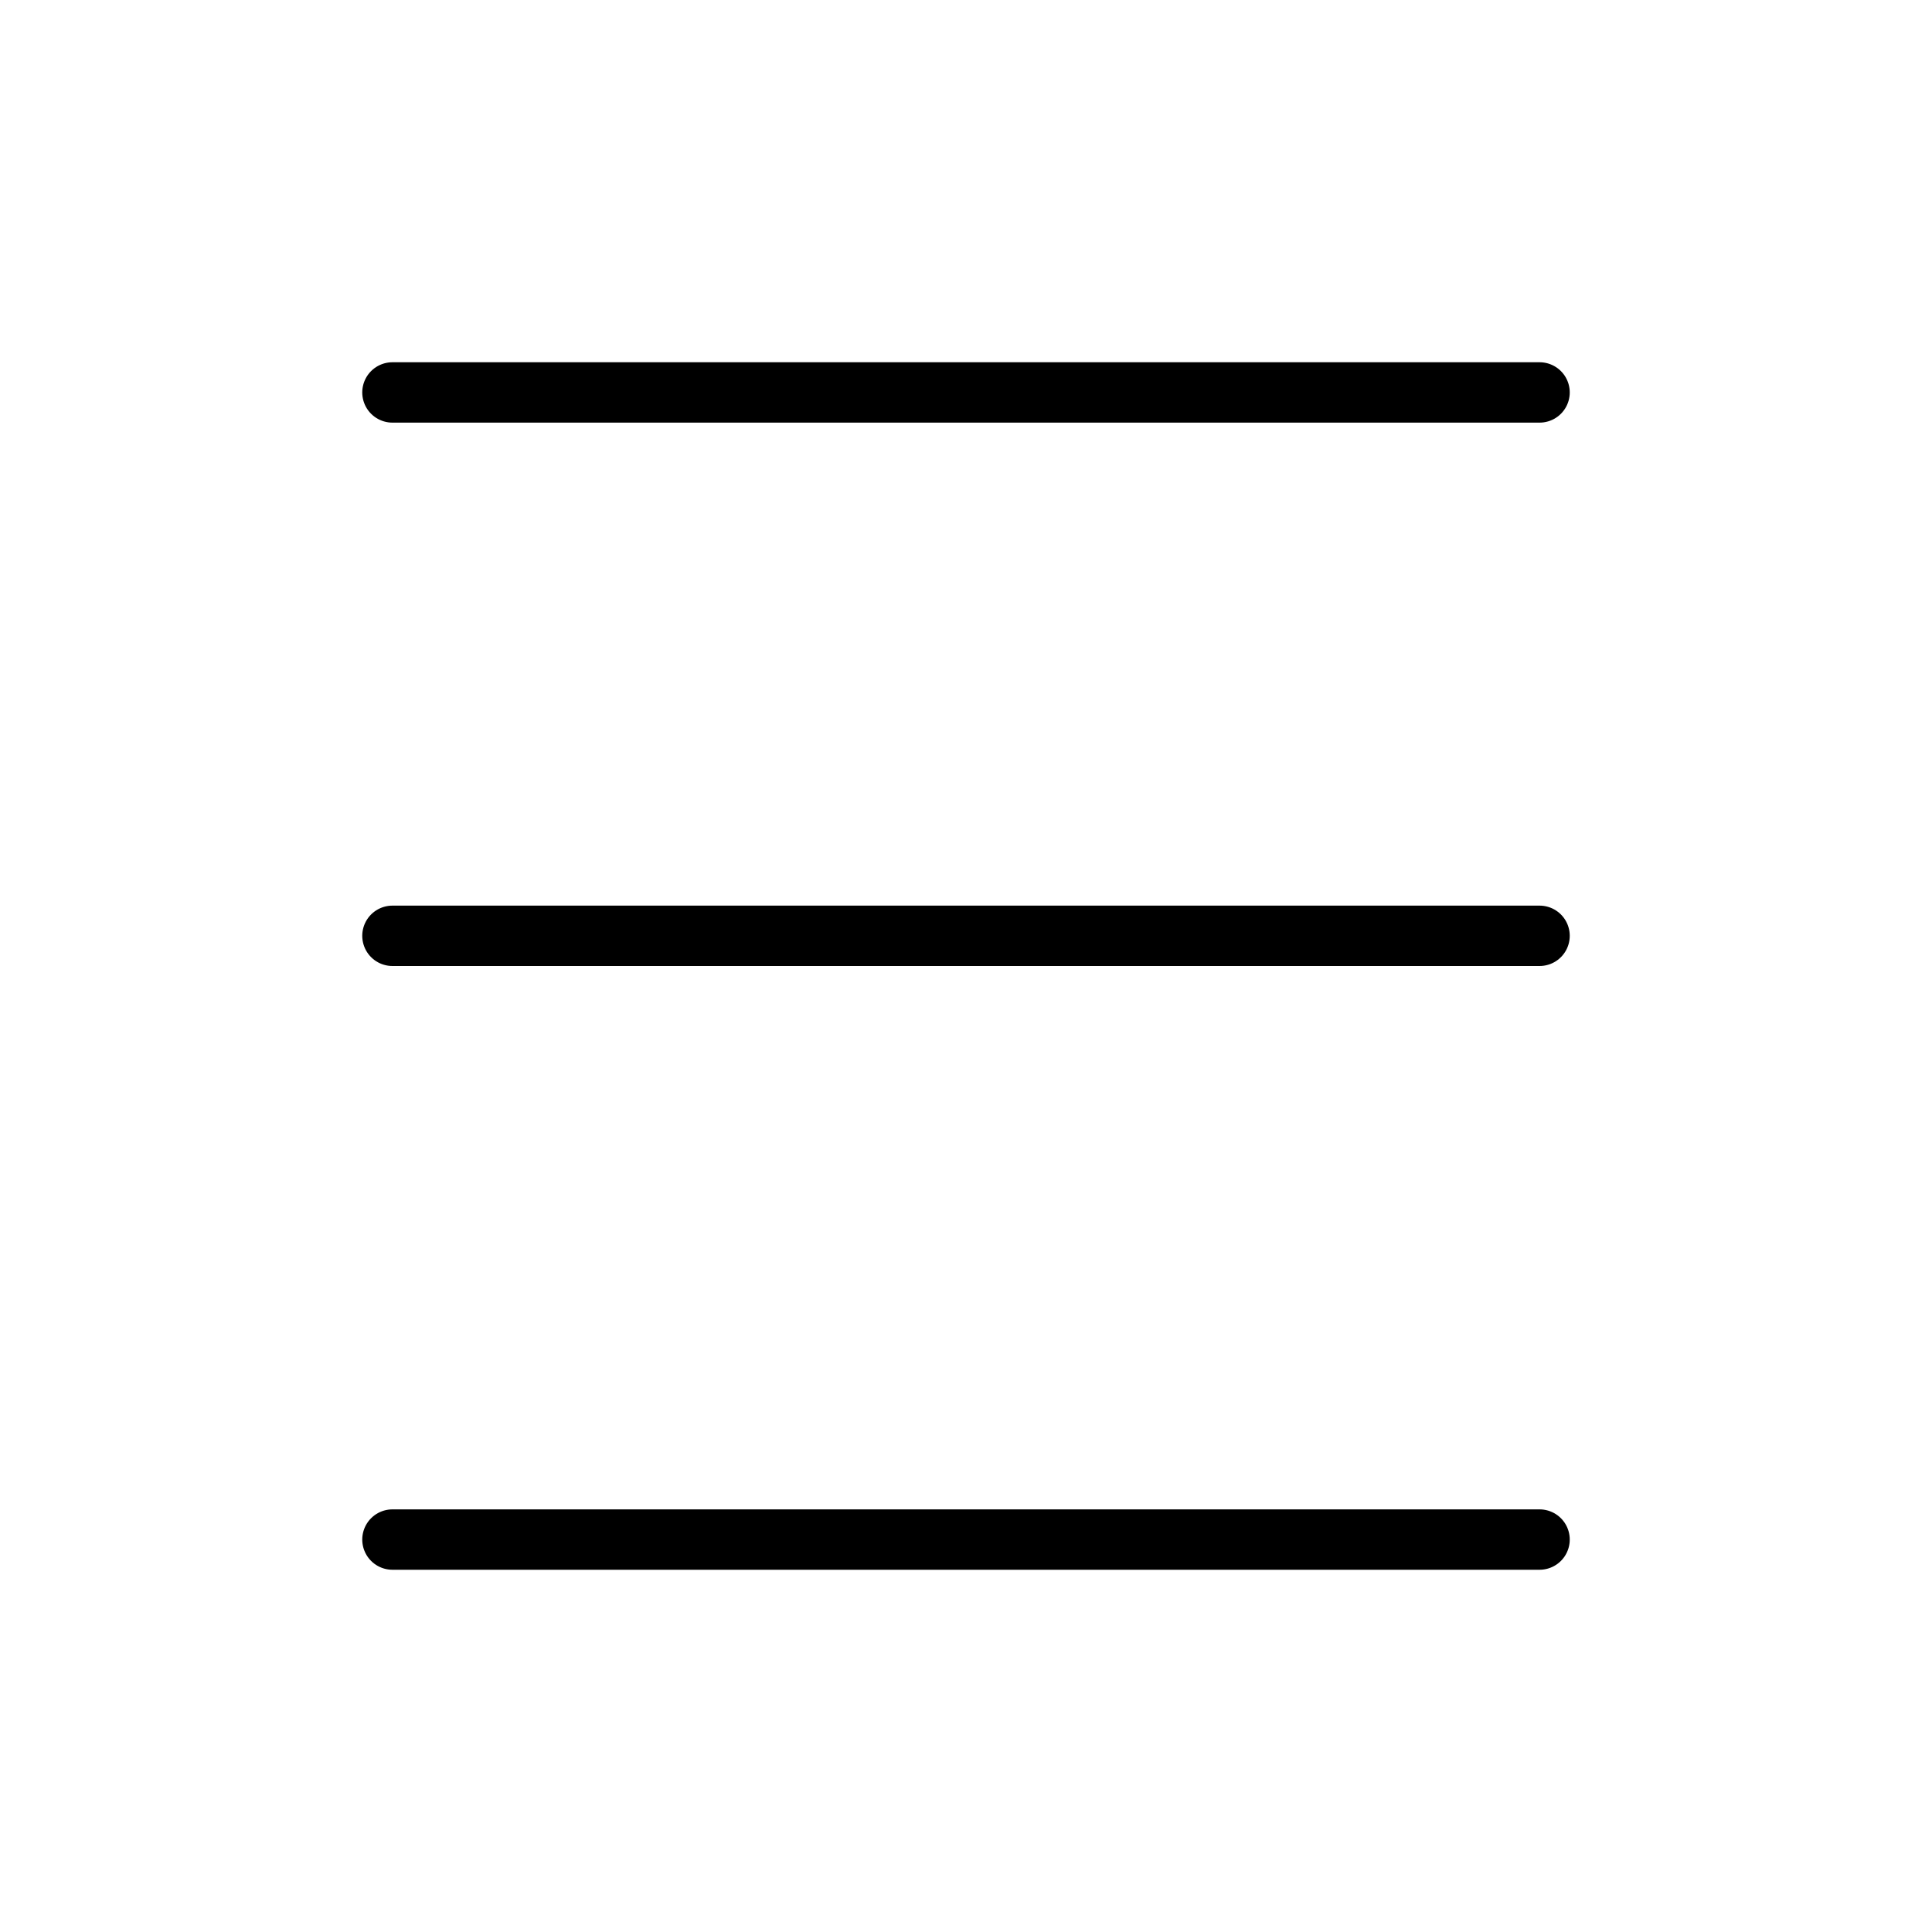
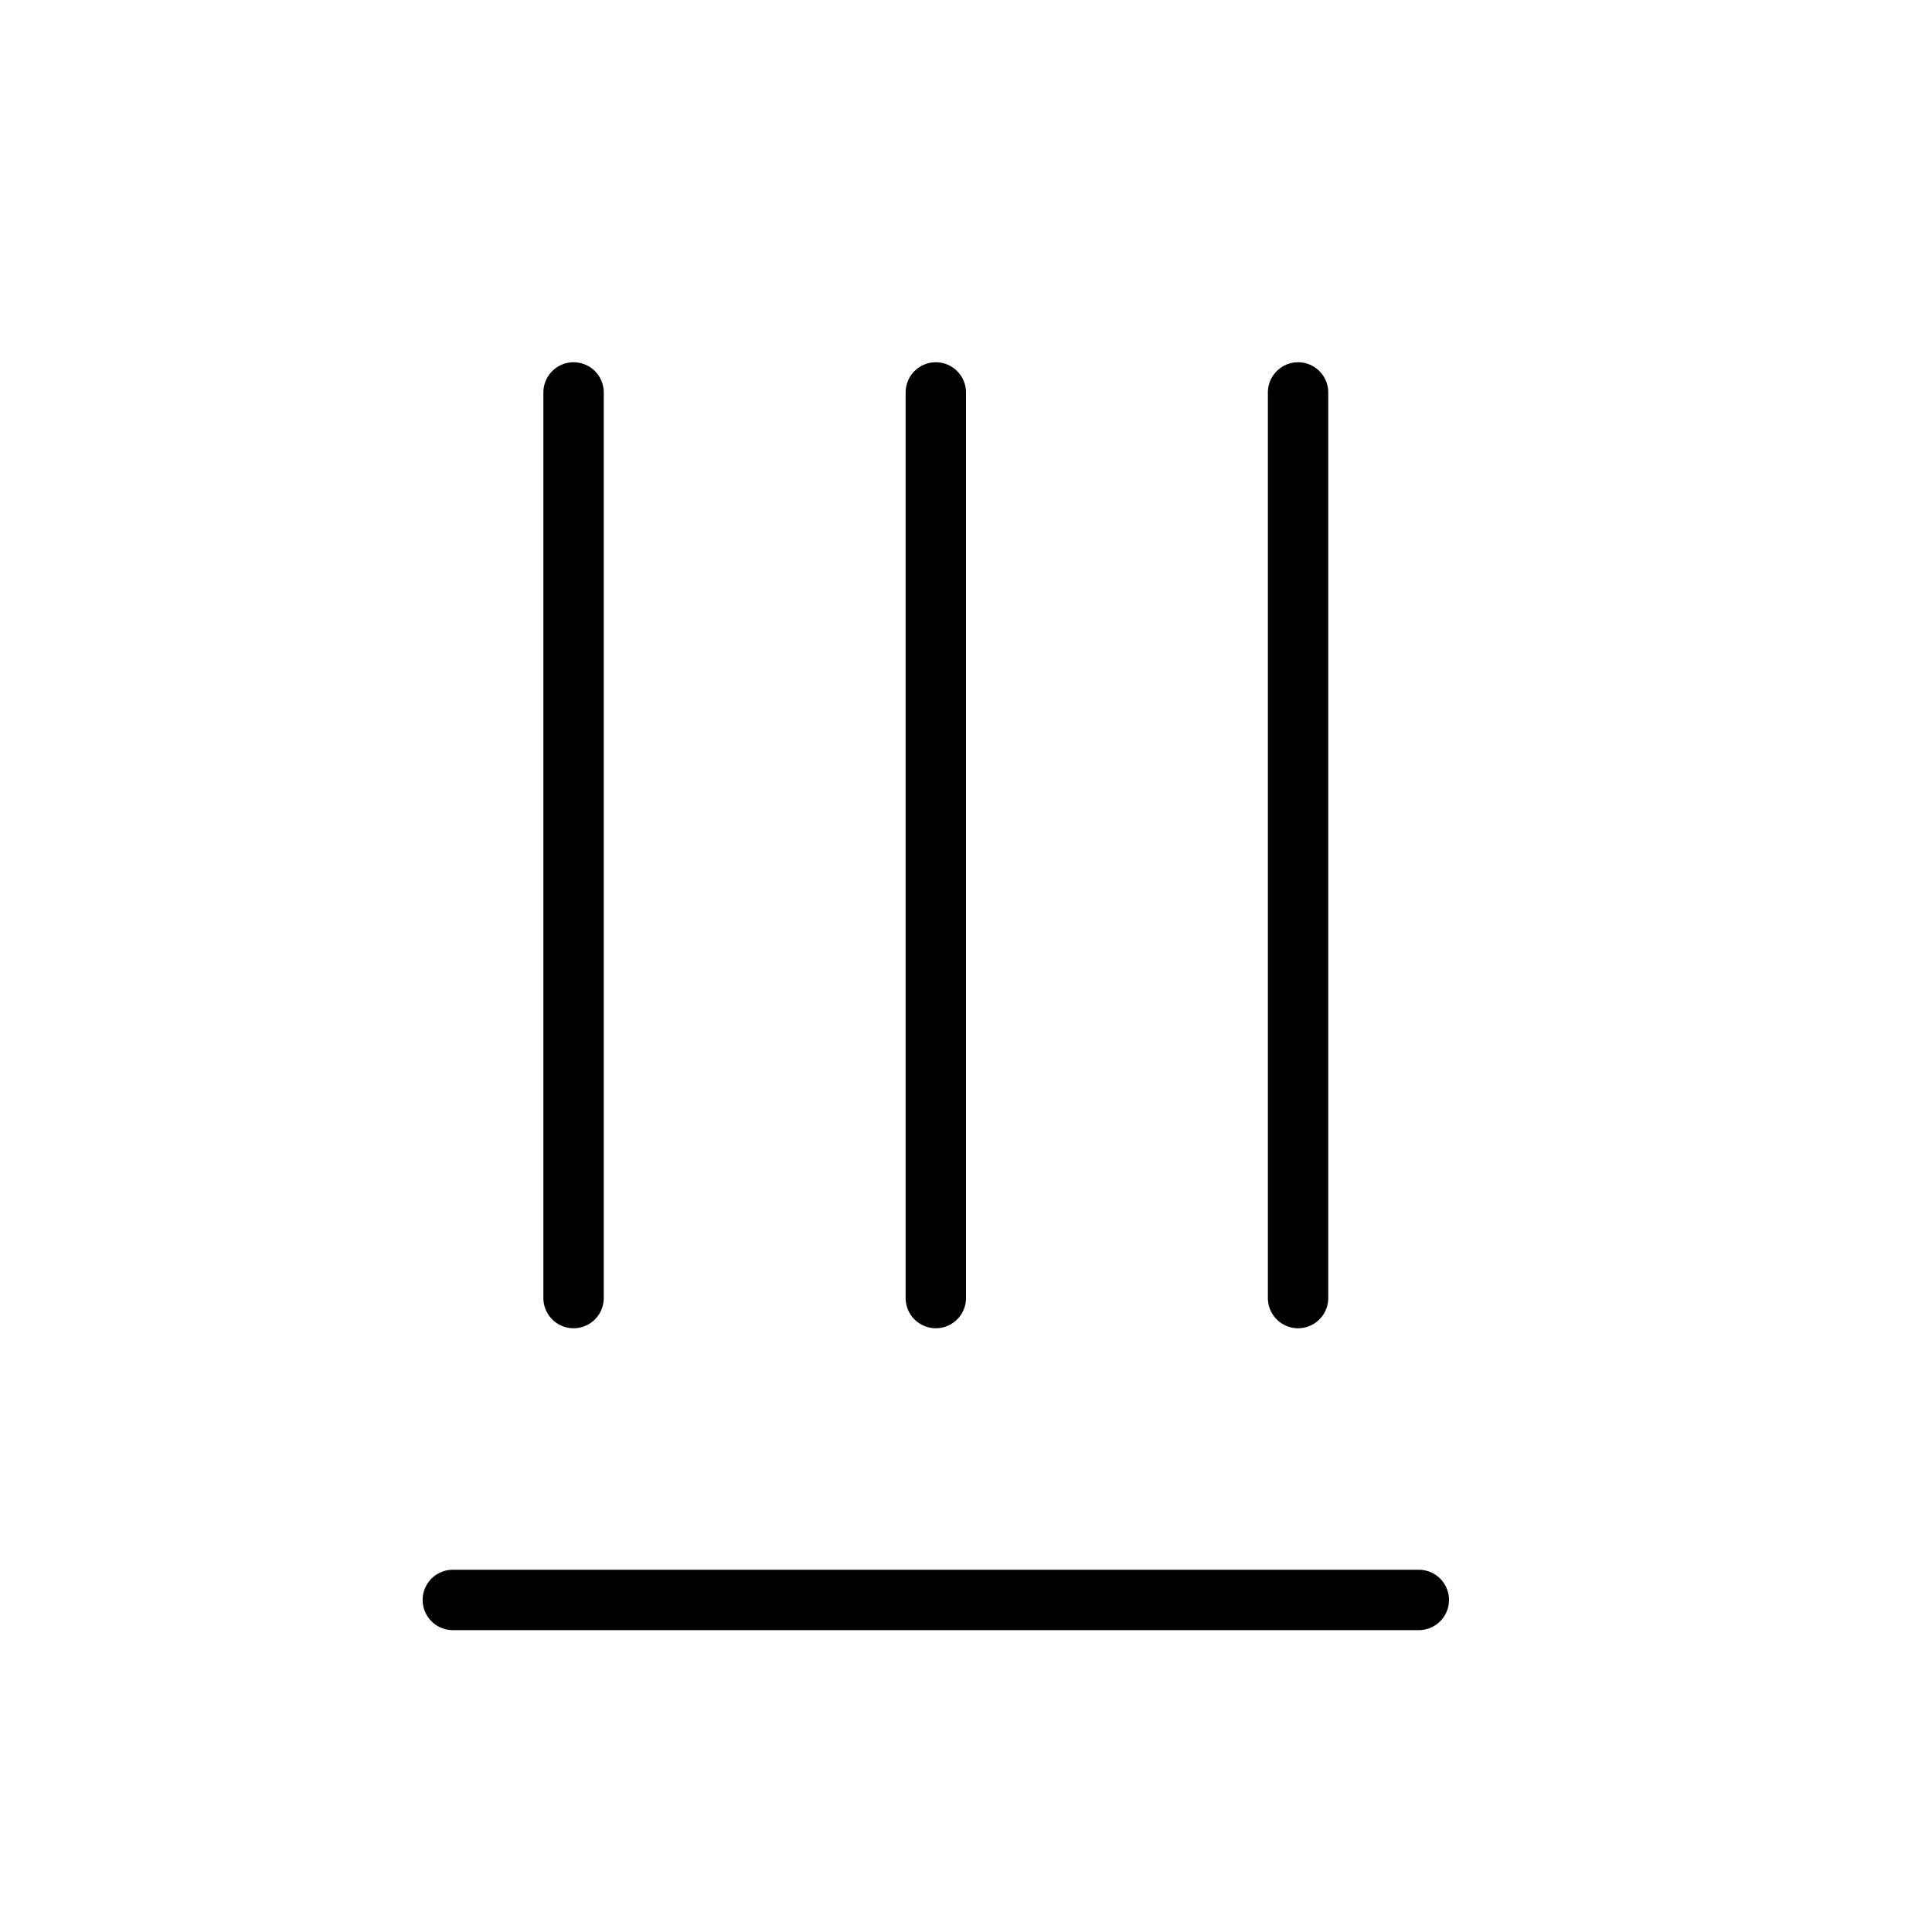
<svg xmlns="http://www.w3.org/2000/svg" width="32" height="32" viewBox="0 0 32 32">
  <g class="esist" fill="none" stroke="currentColor" stroke-width="1" stroke-linecap="round" stroke-linejoin="round">
-     <line x1="6.5" y1="6.5" x2="25.5" y2="6.5" />
-     <line x1="6.5" y1="15.5" x2="25.5" y2="15.5" />
-     <line x1="6.5" y1="25.5" x2="25.5" y2="25.5" />
+     <line x1="9.5" y1="6.5" x2="9.5" y2="21.5" />
+     <line x1="15.5" y1="6.5" x2="15.5" y2="21.5" />
+     <line x1="21.5" y1="6.5" x2="21.5" y2="21.5" />
+   </g>
+   <g class="pt" fill="none" stroke="currentColor" stroke-width="1" stroke-linecap="round" stroke-linejoin="round">
+     <line x1="7.5" y1="26.5" x2="23.5" y2="26.5" />
  </g>
</svg>
